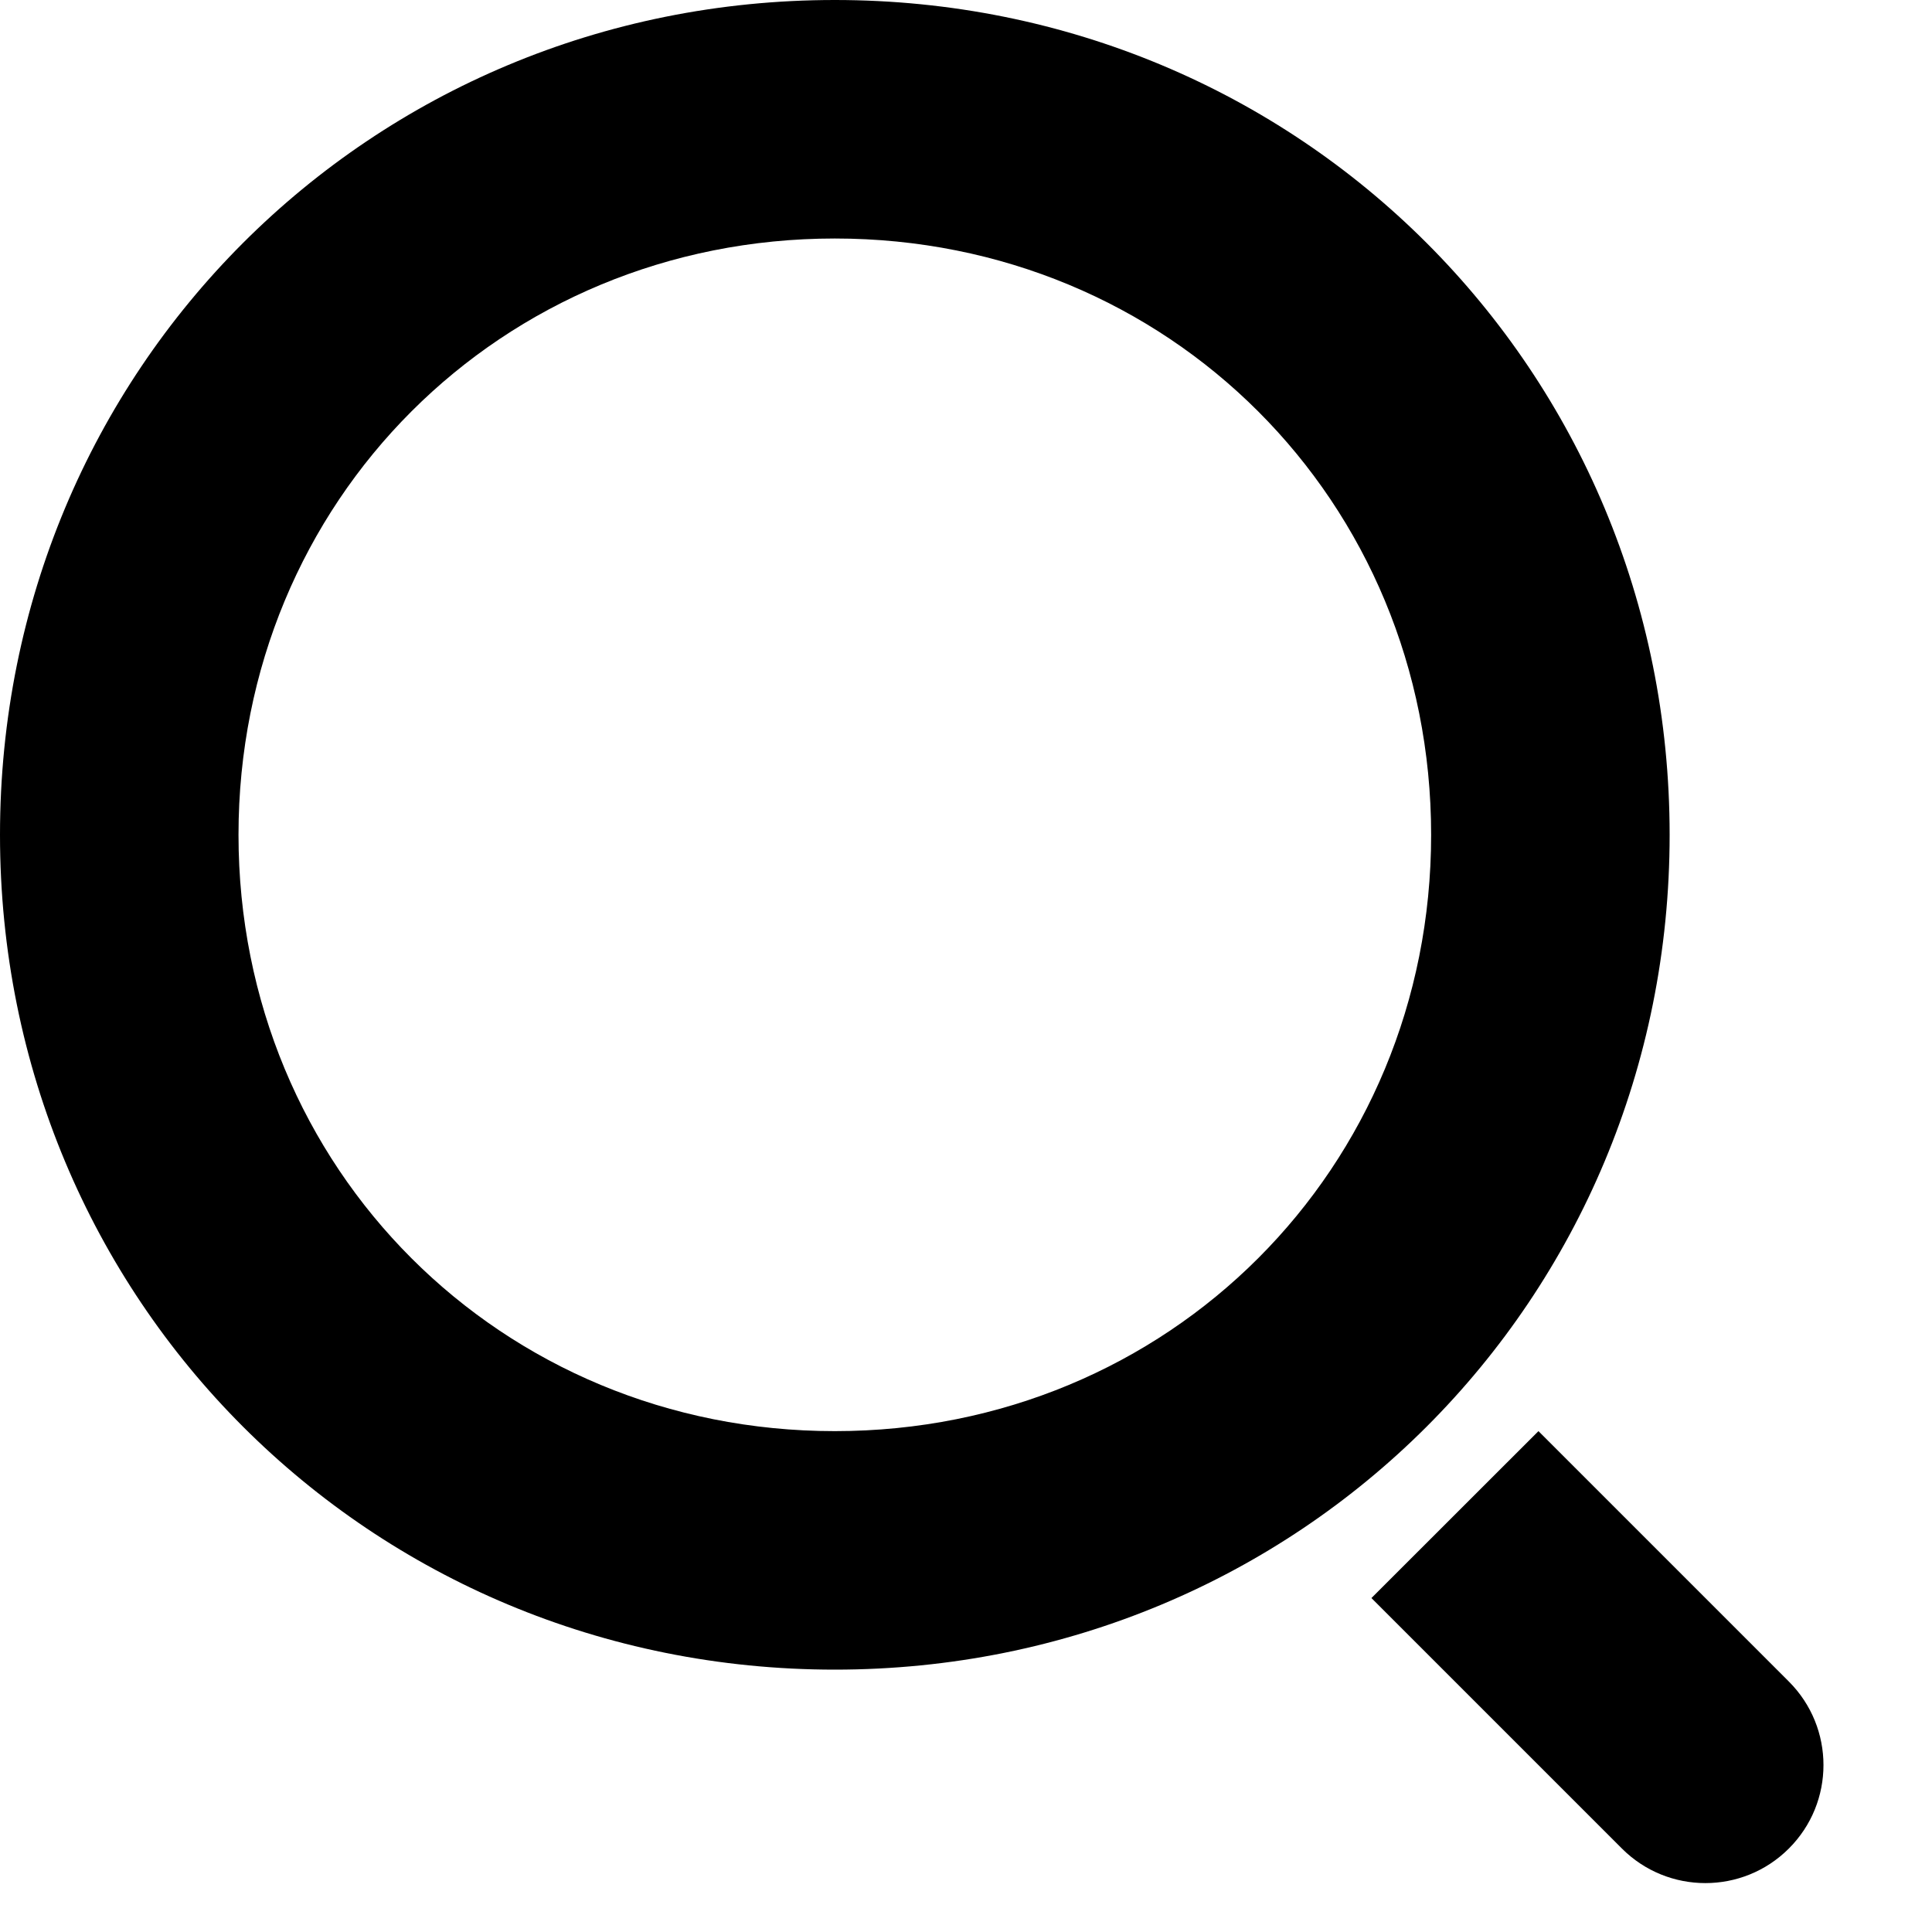
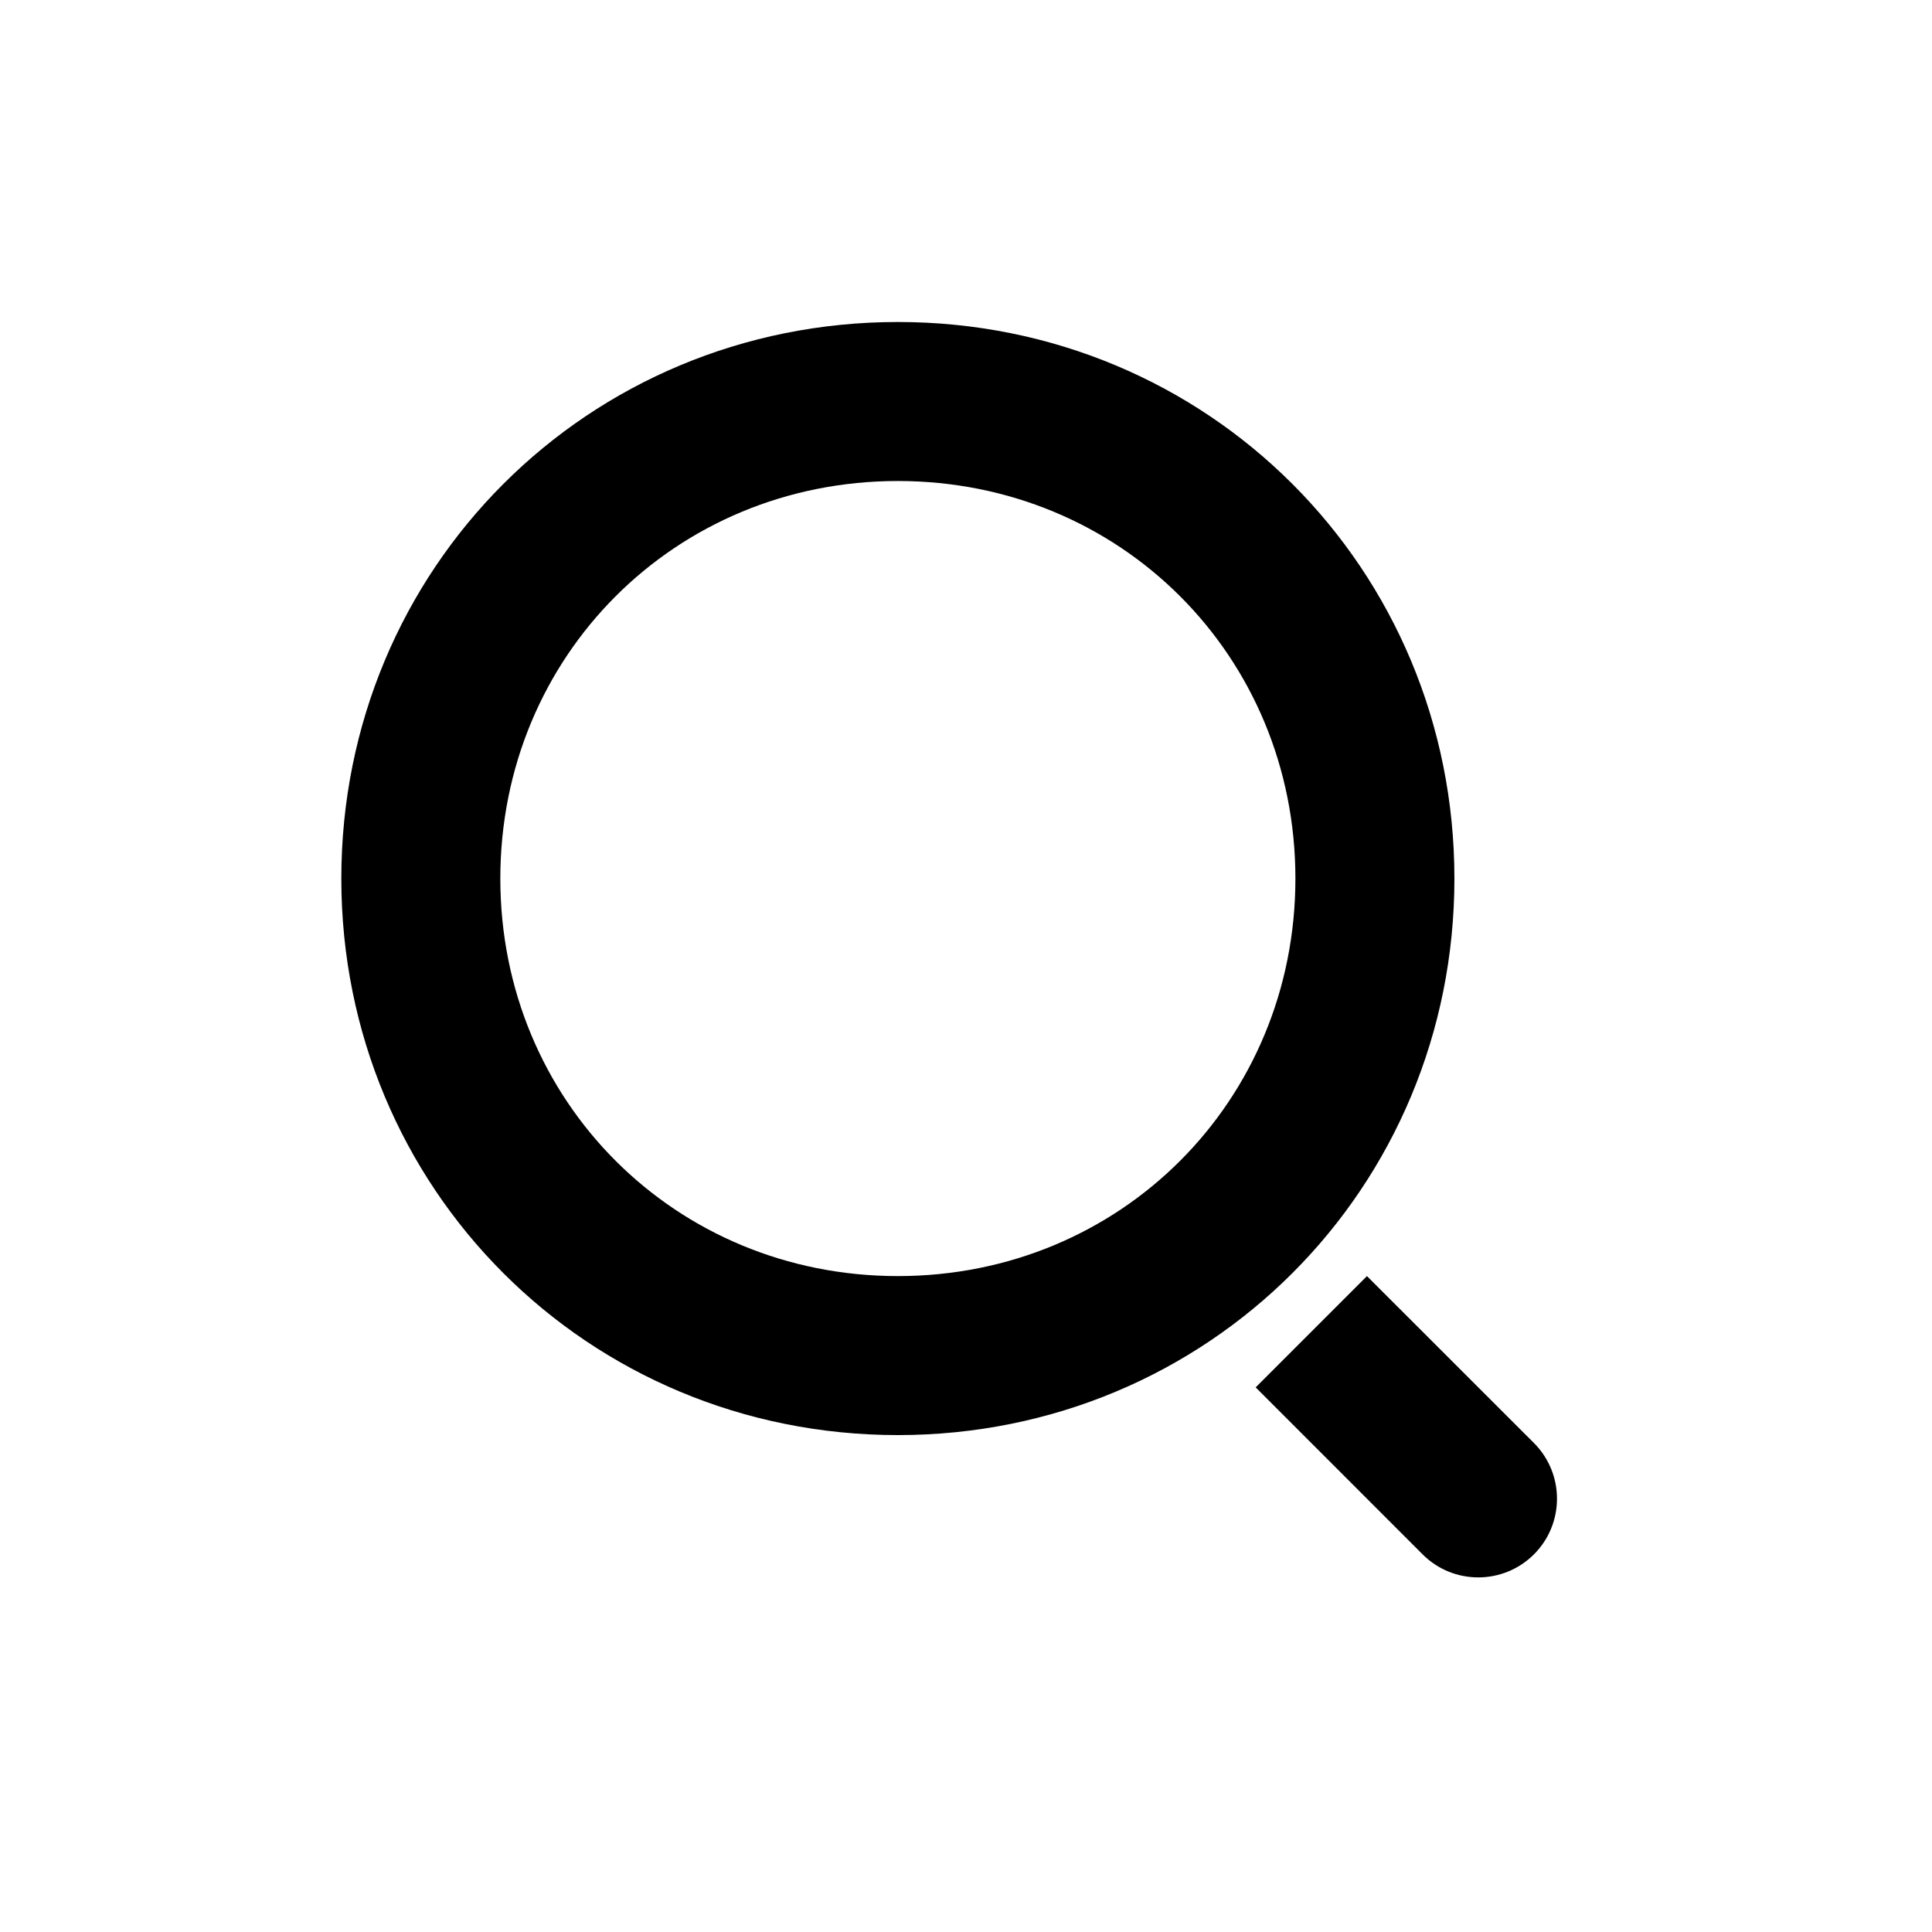
- <svg xmlns="http://www.w3.org/2000/svg" viewBox="0 0 20 20" fill="none">
-   <path d="M8.642 17.284C3.827 17.284 -2.89352e-08 13.457 0 8.642C2.89352e-08 3.827 3.827 -2.89352e-08 8.642 0C13.457 2.89352e-08 17.284 3.827 17.284 8.642C17.284 13.457 13.457 17.284 8.642 17.284ZM8.642 14.815C12.099 14.815 14.815 12.099 14.815 8.642C14.815 5.185 12.099 2.469 8.642 2.469C5.185 2.469 2.469 5.185 2.469 8.642C2.469 12.099 5.185 14.815 8.642 14.815ZM15.926 14.815L18.518 17.407C18.996 17.885 18.996 18.659 18.518 19.136C18.041 19.613 17.267 19.613 16.79 19.136L14.197 16.543L15.926 14.815Z" fill="black" />
+ <svg xmlns="http://www.w3.org/2000/svg" viewBox="0 0 30 30" fill="none">
+   <path d="M13.942 22.284C9.127 22.284 5.3 18.457 5.3 13.642C5.3 8.827 9.127 5 13.942 5C18.757 5 22.584 8.827 22.584 13.642C22.584 18.457 18.757 22.284 13.942 22.284ZM13.942 19.815C17.399 19.815 20.115 17.099 20.115 13.642C20.115 10.185 17.399 7.469 13.942 7.469C10.485 7.469 7.769 10.185 7.769 13.642C7.769 17.099 10.485 19.815 13.942 19.815ZM21.226 19.815L23.819 22.407C24.296 22.885 24.296 23.659 23.819 24.136C23.341 24.613 22.567 24.613 22.09 24.136L19.498 21.543L21.226 19.815Z" fill="black" />
</svg>
